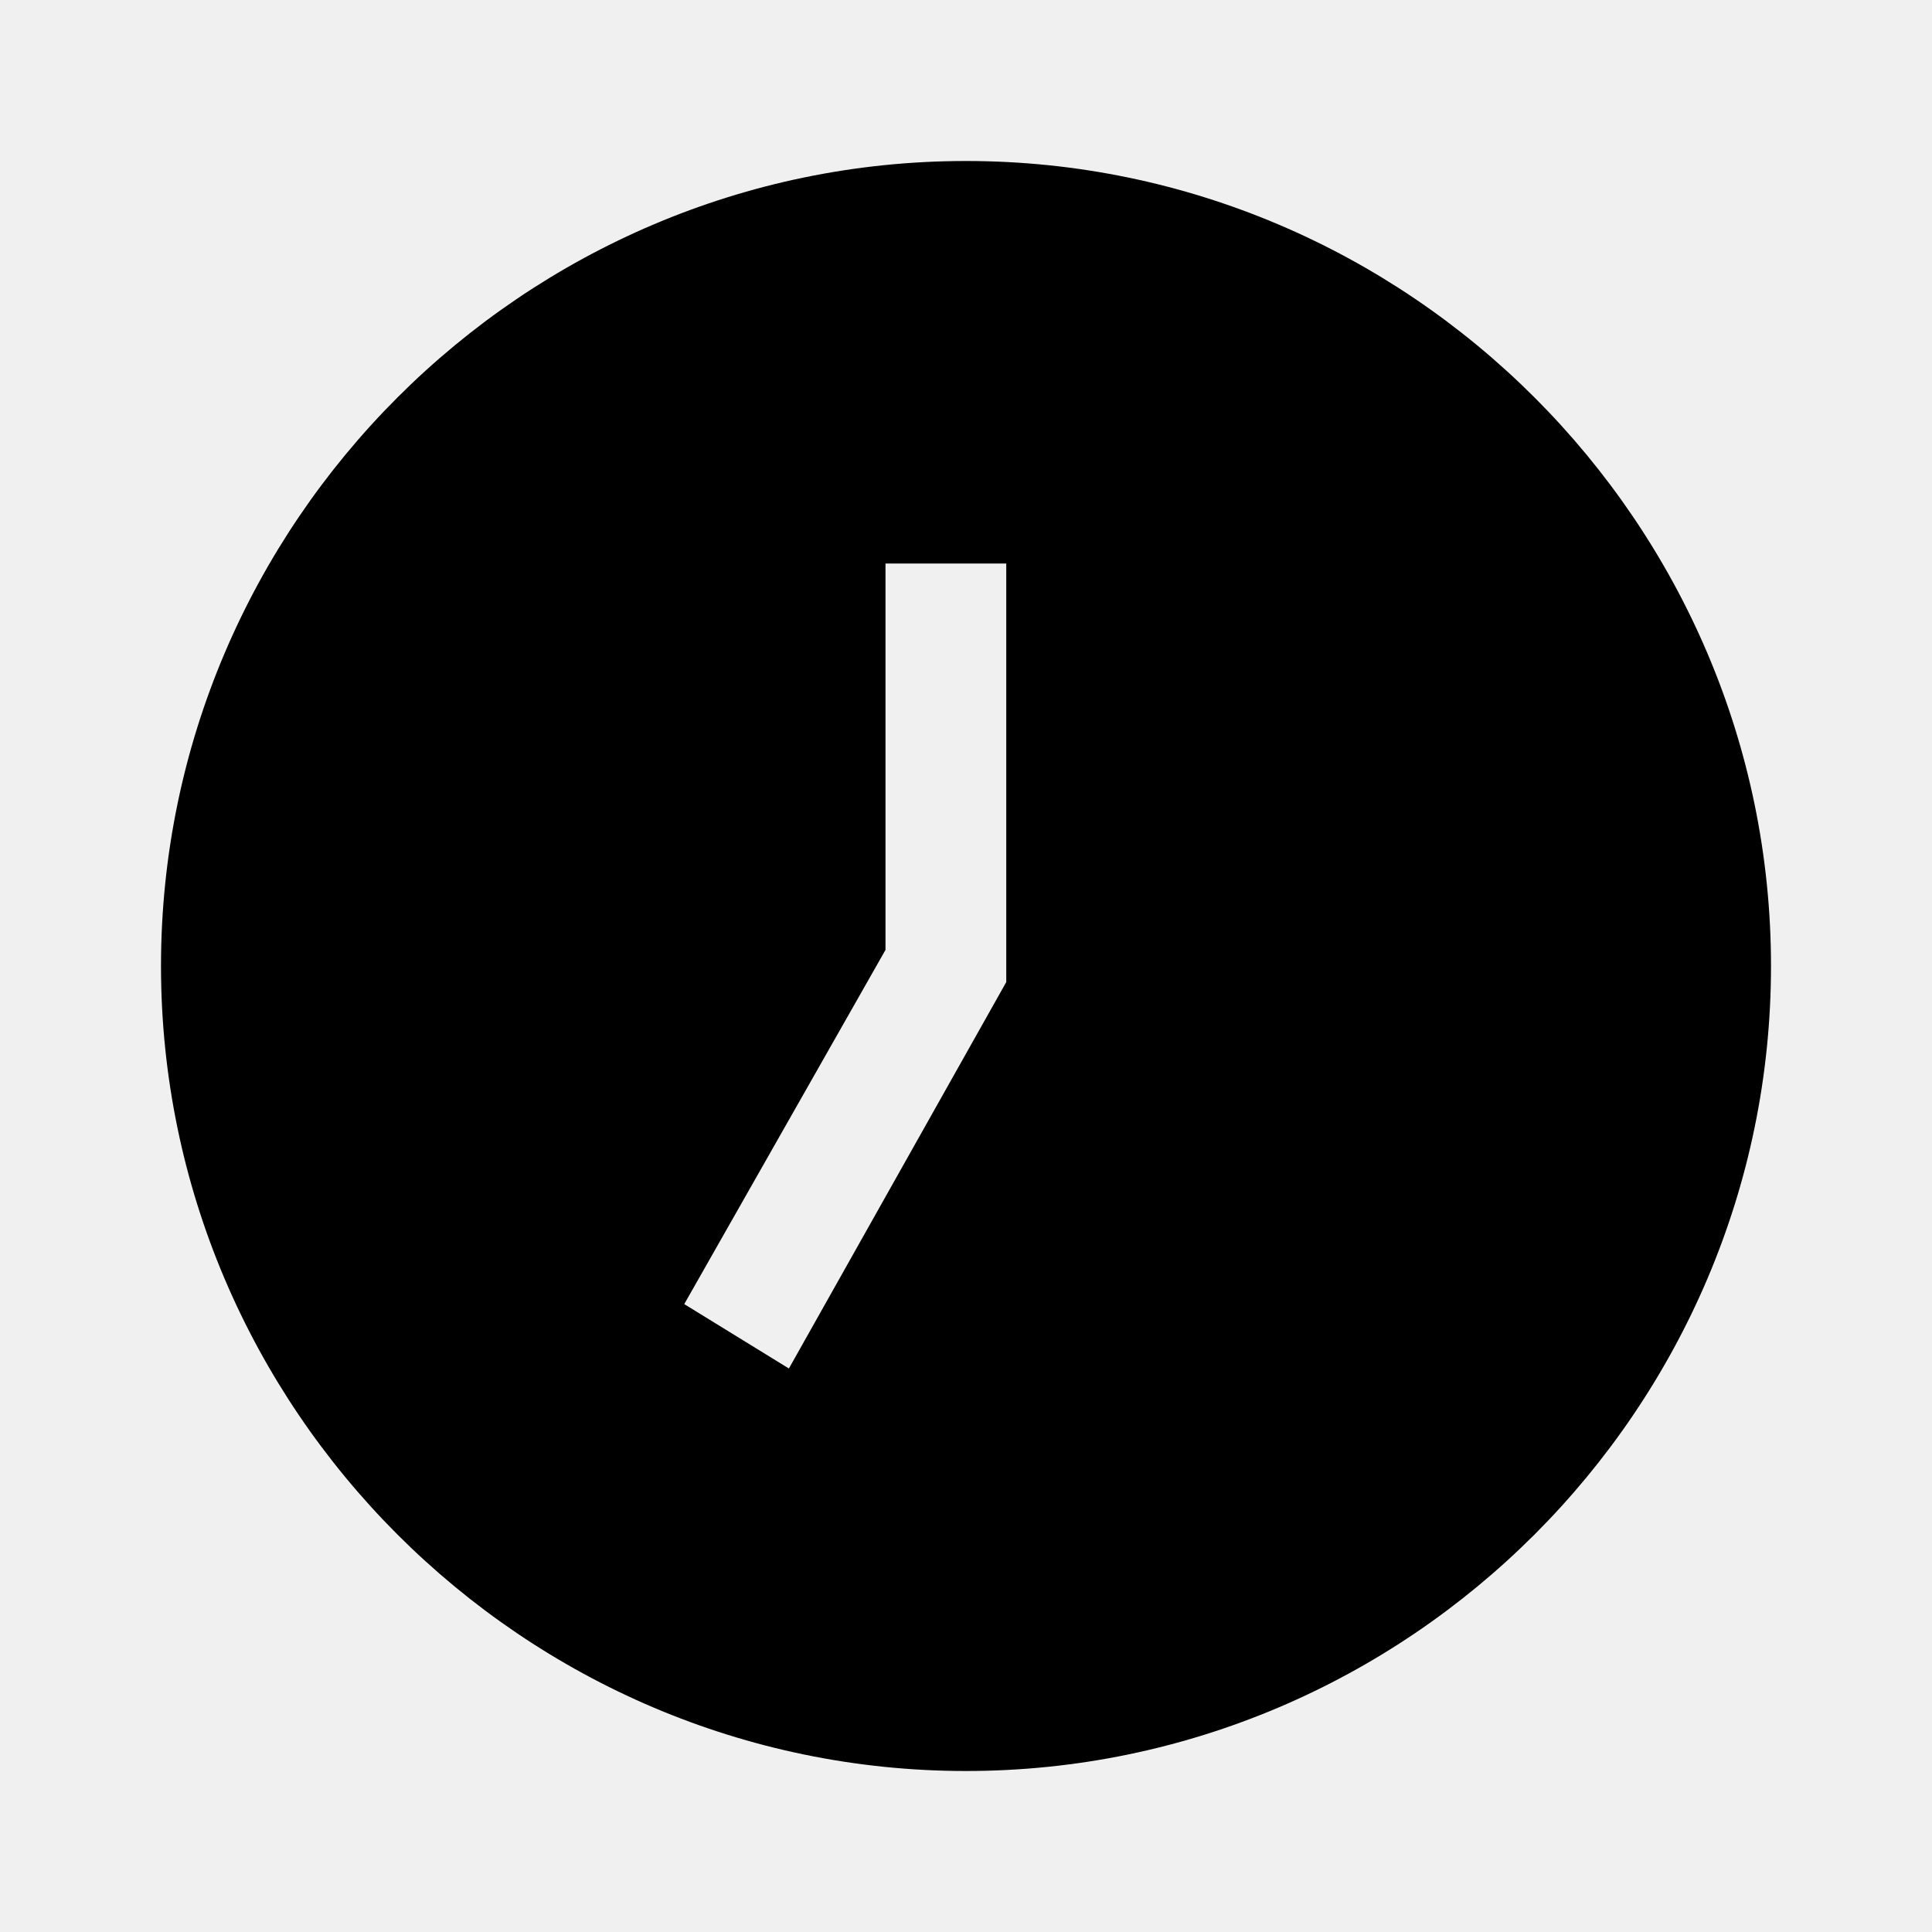
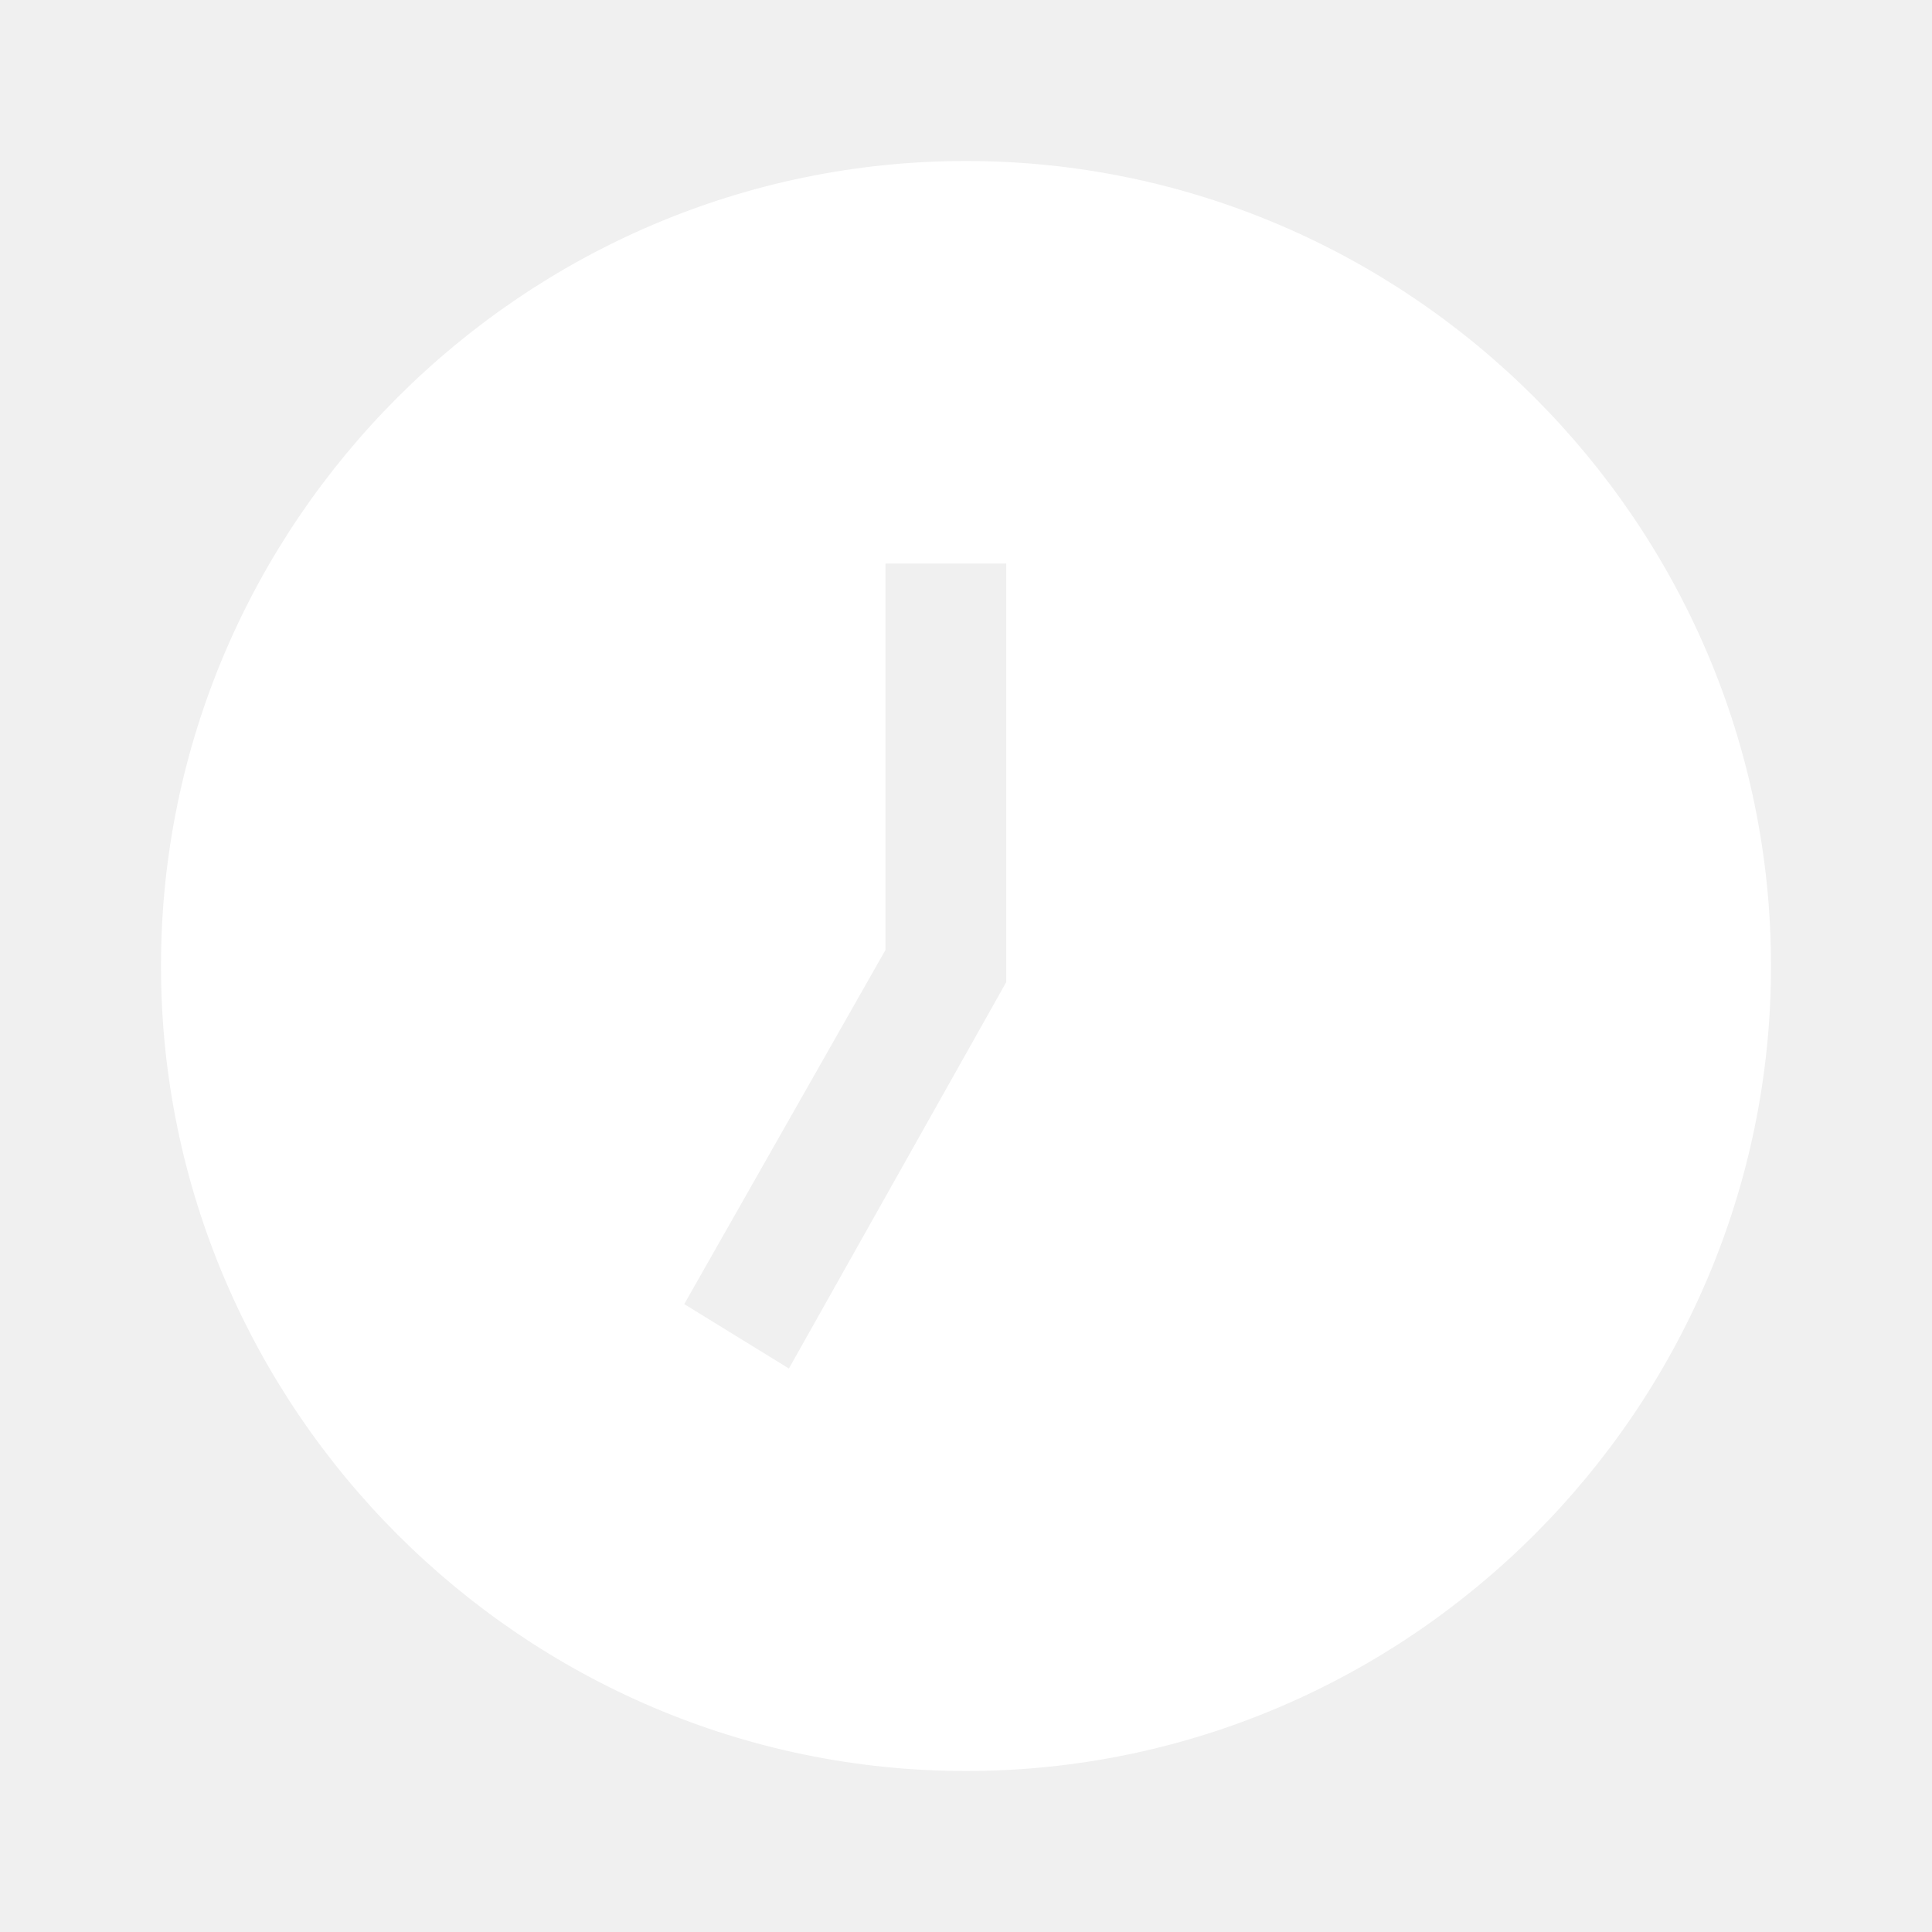
<svg xmlns="http://www.w3.org/2000/svg" viewBox="0 0 24 24">
-   <path d="M12 2C6.5 2 2 6.5 2 12C2 17.5 6.5 22 12 22C17.5 22 22 17.5 22 12S17.5 2 12 2M12.5 12.2L9.8 17L8.5 16.2L11 11.8V7H12.5V12.2Z" />
+   <path fill="#FFFFFF" d="M12 2C6.5 2 2 6.5 2 12C2 17.5 6.5 22 12 22C17.5 22 22 17.5 22 12S17.5 2 12 2M12.5 12.2L9.8 17L8.5 16.2L11 11.8V7H12.5V12.2Z" />
</svg>
